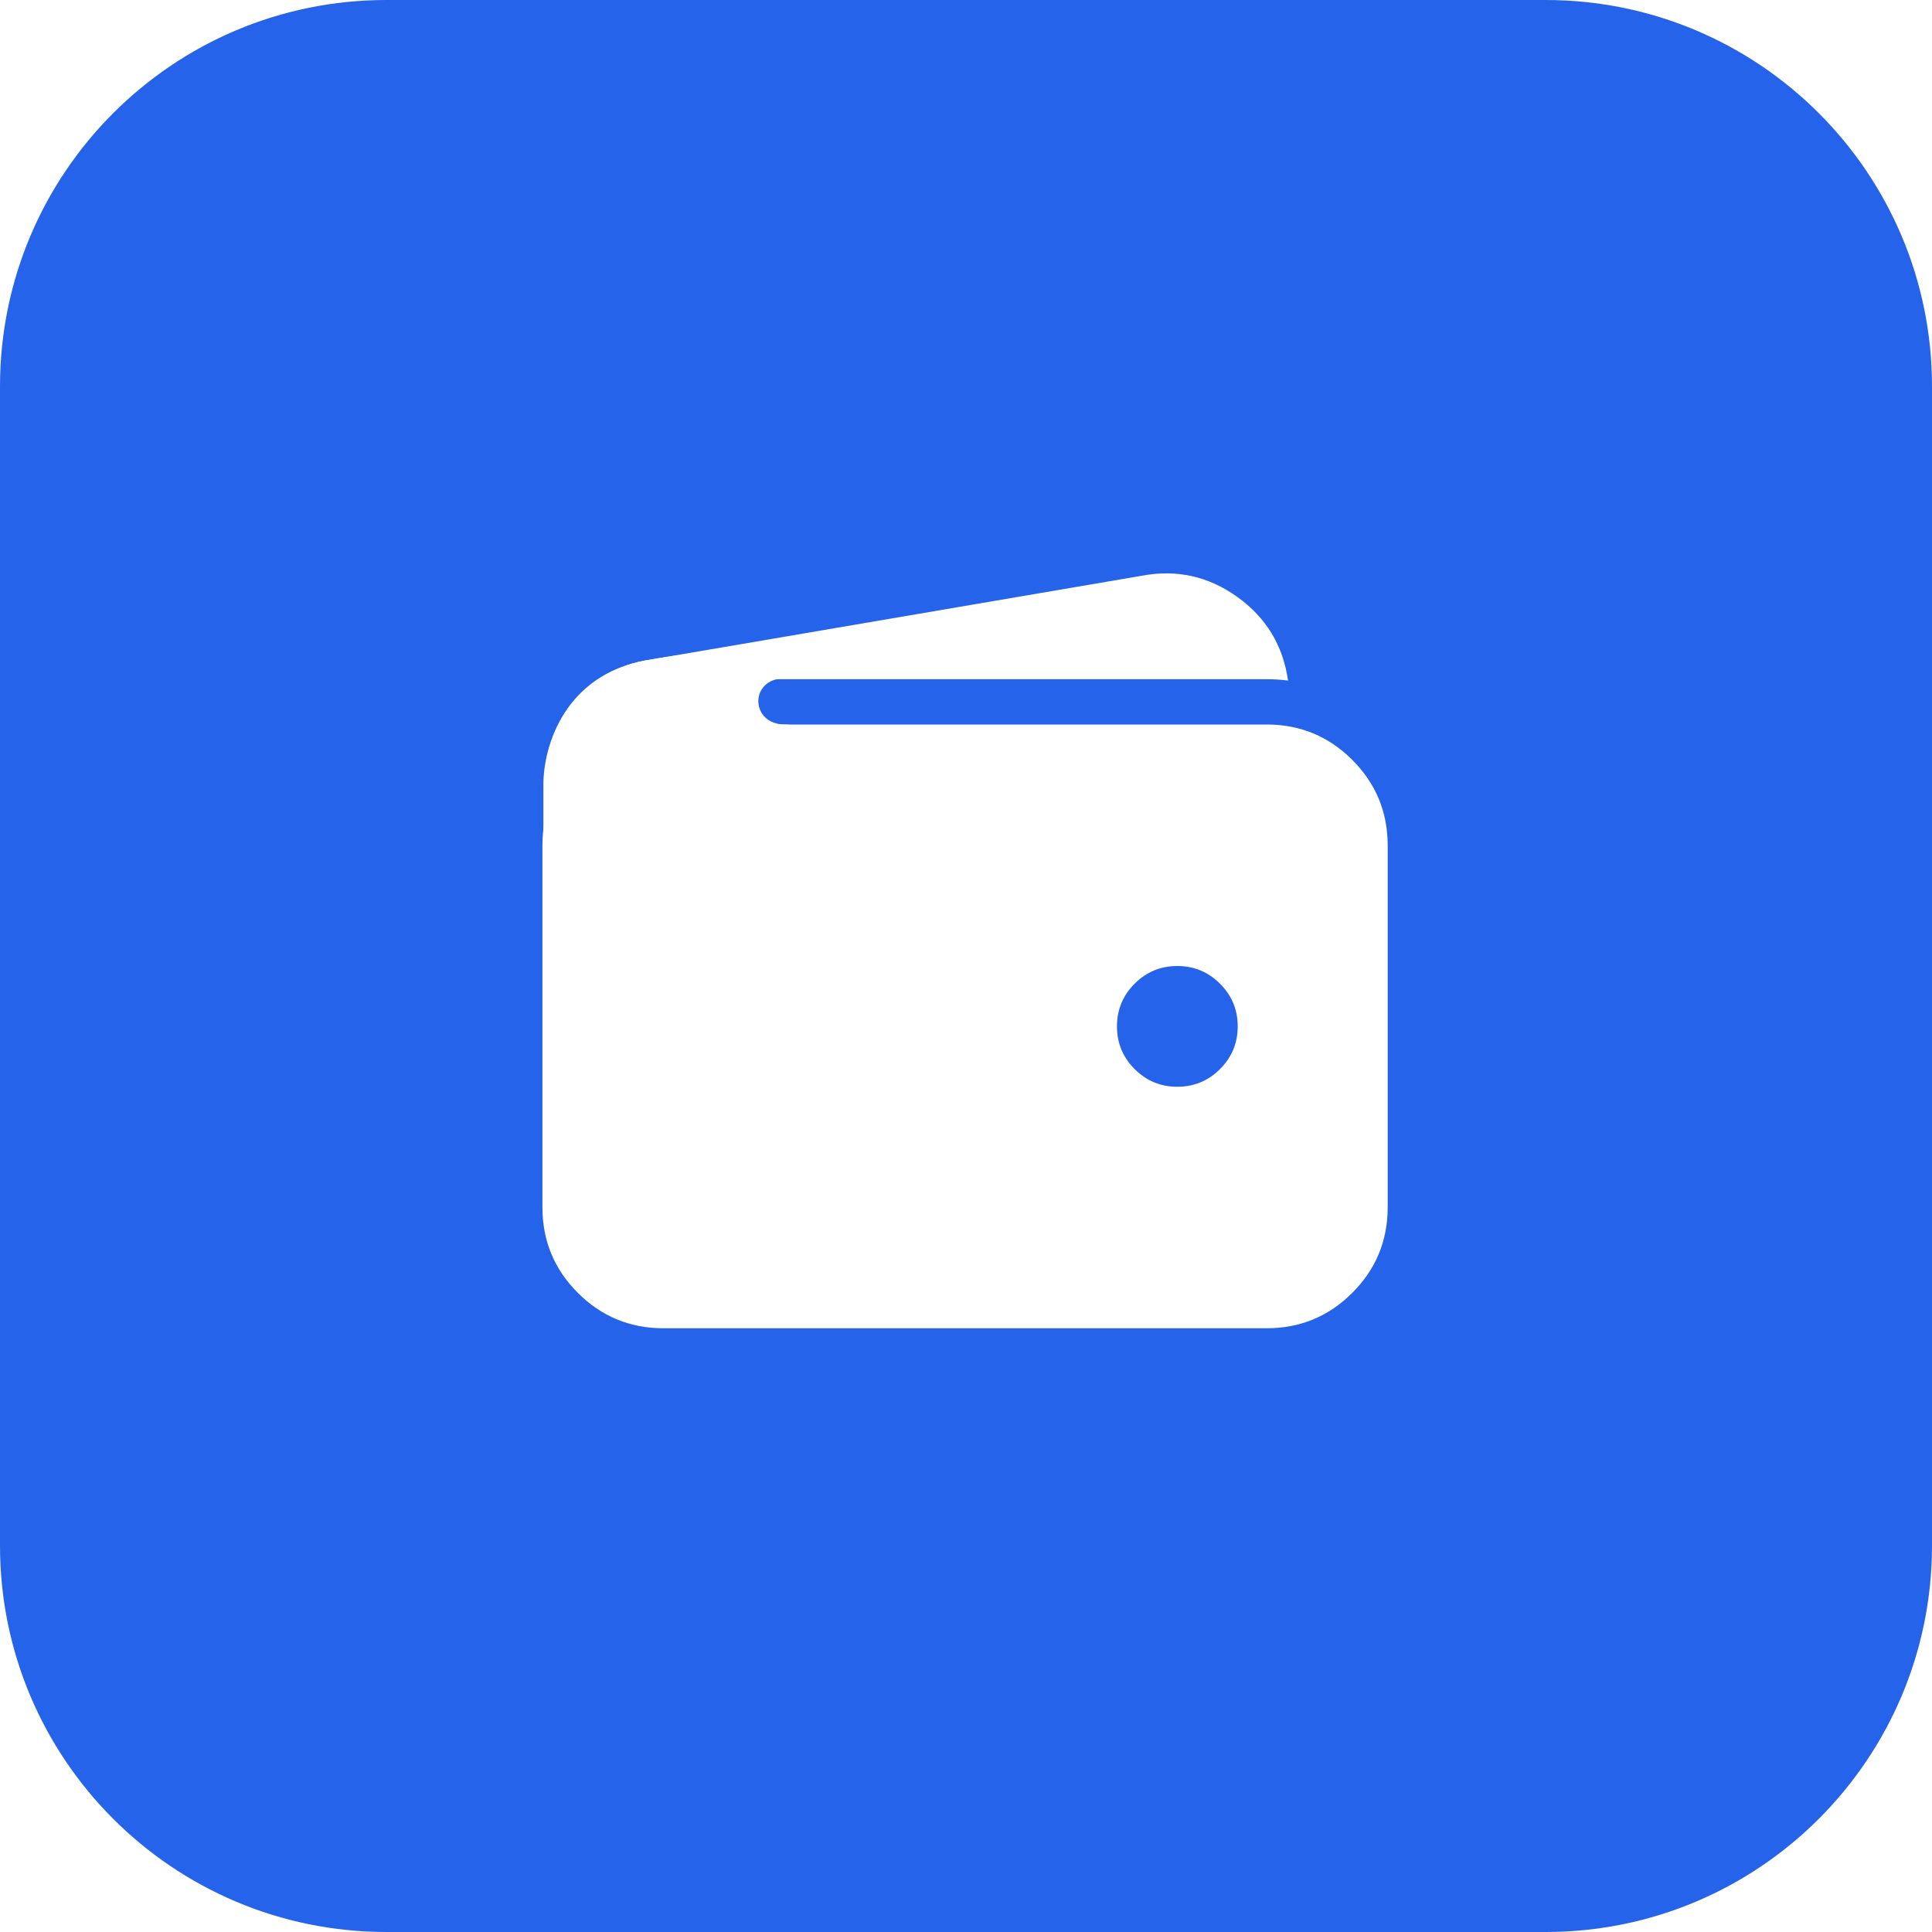
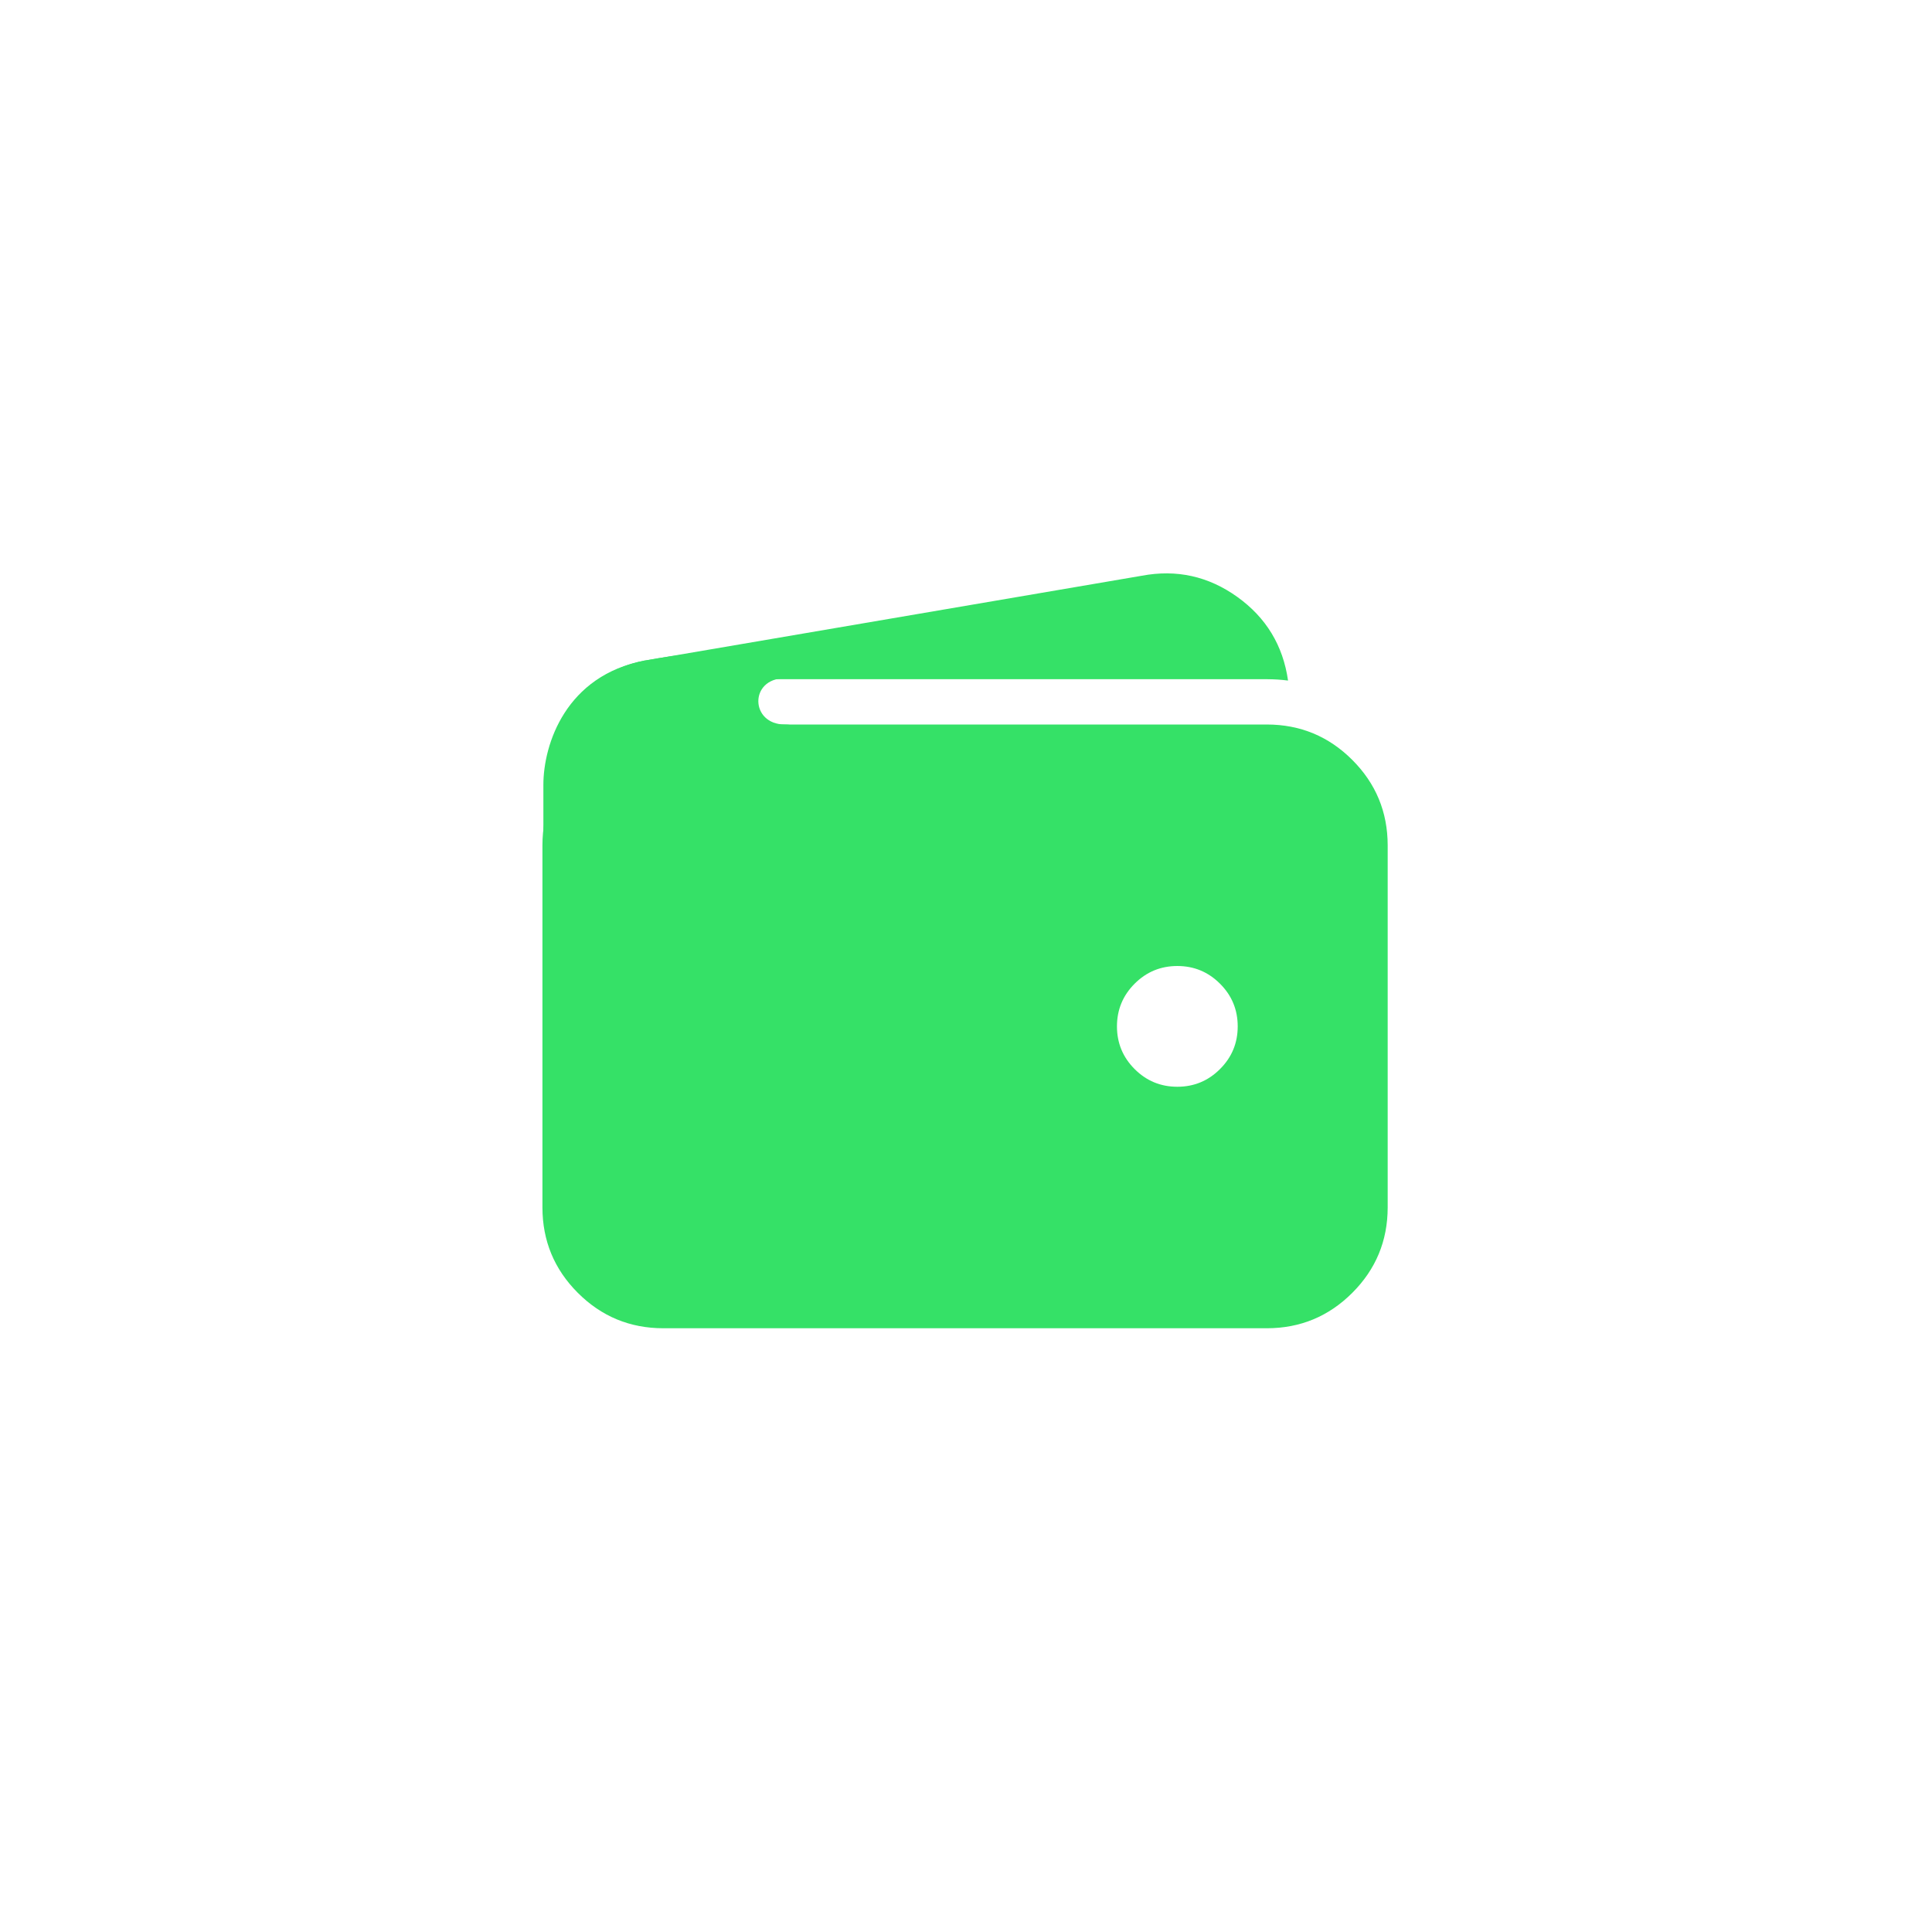
<svg xmlns="http://www.w3.org/2000/svg" width="40" height="40" viewBox="0 0 40 40">
-   <rect width="40" height="40" rx="8" ry="8" transform="matrix(1 0 0 1 0 0)" fill="rgb(37, 99, 235)" />
+   <rect width="40" height="40" rx="8" ry="8" transform="matrix(1 0 0 1 0 0)" fill="rgb(255, 255, 255)" />
  <defs>
    <clipPath id="clipPath4303030655">
      <path d="M0 0L20 0L20 20L0 20L0 0Z" fill-rule="nonzero" transform="matrix(1 0 0 1 10 10)" />
    </clipPath>
  </defs>
  <g clip-path="url(#clipPath4303030655)">
-     <path d="M2.5 2.191L15 2.191C15.073 2.191 15.146 2.194 15.219 2.198C15.292 2.203 15.364 2.21 15.437 2.219C15.333 1.492 14.983 0.915 14.386 0.487C13.79 0.06 13.13 -0.087 12.409 0.049L2.129 1.804L2.117 1.804C1.795 1.866 1.495 1.985 1.218 2.161C0.94 2.337 0.705 2.558 0.513 2.825C0.803 2.618 1.118 2.461 1.457 2.353C1.796 2.245 2.144 2.191 2.5 2.191ZM15 3.129L2.5 3.129C1.81 3.13 1.221 3.374 0.733 3.862C0.245 4.35 0.001 4.939 0 5.629L0 13.129C0.001 13.819 0.245 14.408 0.733 14.896C1.221 15.384 1.81 15.628 2.5 15.629L15 15.629C15.69 15.628 16.279 15.384 16.767 14.896C17.255 14.408 17.499 13.819 17.5 13.129L17.5 5.629C17.499 4.939 17.255 4.35 16.767 3.862C16.279 3.374 15.69 3.13 15 3.129ZM13.145 10.629C12.799 10.629 12.505 10.507 12.261 10.263C12.017 10.019 11.895 9.724 11.895 9.379C11.895 9.034 12.017 8.739 12.261 8.495C12.505 8.251 12.799 8.129 13.145 8.129C13.49 8.129 13.784 8.251 14.028 8.495C14.273 8.739 14.395 9.034 14.395 9.379C14.395 9.724 14.273 10.019 14.028 10.263C13.784 10.507 13.49 10.629 13.145 10.629Z" fill-rule="nonzero" transform="matrix(1 0 0 1 11.2305 11.8711)" fill="rgb(255, 255, 255)" />
-     <path d="M0 6.719L0 2.832C0 1.986 0.469 0.566 2.096 0.259C3.477 0 4.844 0 4.844 0C4.844 0 5.742 0.625 5 0.625C4.258 0.625 4.277 1.582 5 1.582C5.723 1.582 5 2.5 5 2.5L2.09 5.801L0 6.719Z" fill-rule="nonzero" transform="matrix(1 0 0 1 11.25 13.418)" fill="rgb(255, 255, 255)" />
+     <path d="M2.5 2.191L15 2.191C15.073 2.191 15.146 2.194 15.219 2.198C15.292 2.203 15.364 2.21 15.437 2.219C15.333 1.492 14.983 0.915 14.386 0.487C13.79 0.06 13.13 -0.087 12.409 0.049L2.129 1.804L2.117 1.804C1.795 1.866 1.495 1.985 1.218 2.161C0.94 2.337 0.705 2.558 0.513 2.825C0.803 2.618 1.118 2.461 1.457 2.353C1.796 2.245 2.144 2.191 2.5 2.191ZM15 3.129L2.5 3.129C1.81 3.13 1.221 3.374 0.733 3.862C0.245 4.35 0.001 4.939 0 5.629L0 13.129C0.001 13.819 0.245 14.408 0.733 14.896C1.221 15.384 1.81 15.628 2.5 15.629L15 15.629C15.69 15.628 16.279 15.384 16.767 14.896C17.255 14.408 17.499 13.819 17.5 13.129L17.5 5.629C17.499 4.939 17.255 4.35 16.767 3.862C16.279 3.374 15.69 3.13 15 3.129ZM13.145 10.629C12.799 10.629 12.505 10.507 12.261 10.263C12.017 10.019 11.895 9.724 11.895 9.379C11.895 9.034 12.017 8.739 12.261 8.495C12.505 8.251 12.799 8.129 13.145 8.129C13.49 8.129 13.784 8.251 14.028 8.495C14.273 8.739 14.395 9.034 14.395 9.379C14.395 9.724 14.273 10.019 14.028 10.263C13.784 10.507 13.49 10.629 13.145 10.629Z" fill-rule="nonzero" transform="matrix(1 0 0 1 11.2305 11.8711)" fill="rgb(53, 225, 103)" />
+     <path d="M0 6.719L0 2.832C0 1.986 0.469 0.566 2.096 0.259C3.477 0 4.844 0 4.844 0C4.844 0 5.742 0.625 5 0.625C4.258 0.625 4.277 1.582 5 1.582C5.723 1.582 5 2.5 5 2.5L2.09 5.801L0 6.719Z" fill-rule="nonzero" transform="matrix(1 0 0 1 11.25 13.418)" fill="rgb(53, 225, 103)" />
  </g>
</svg>
